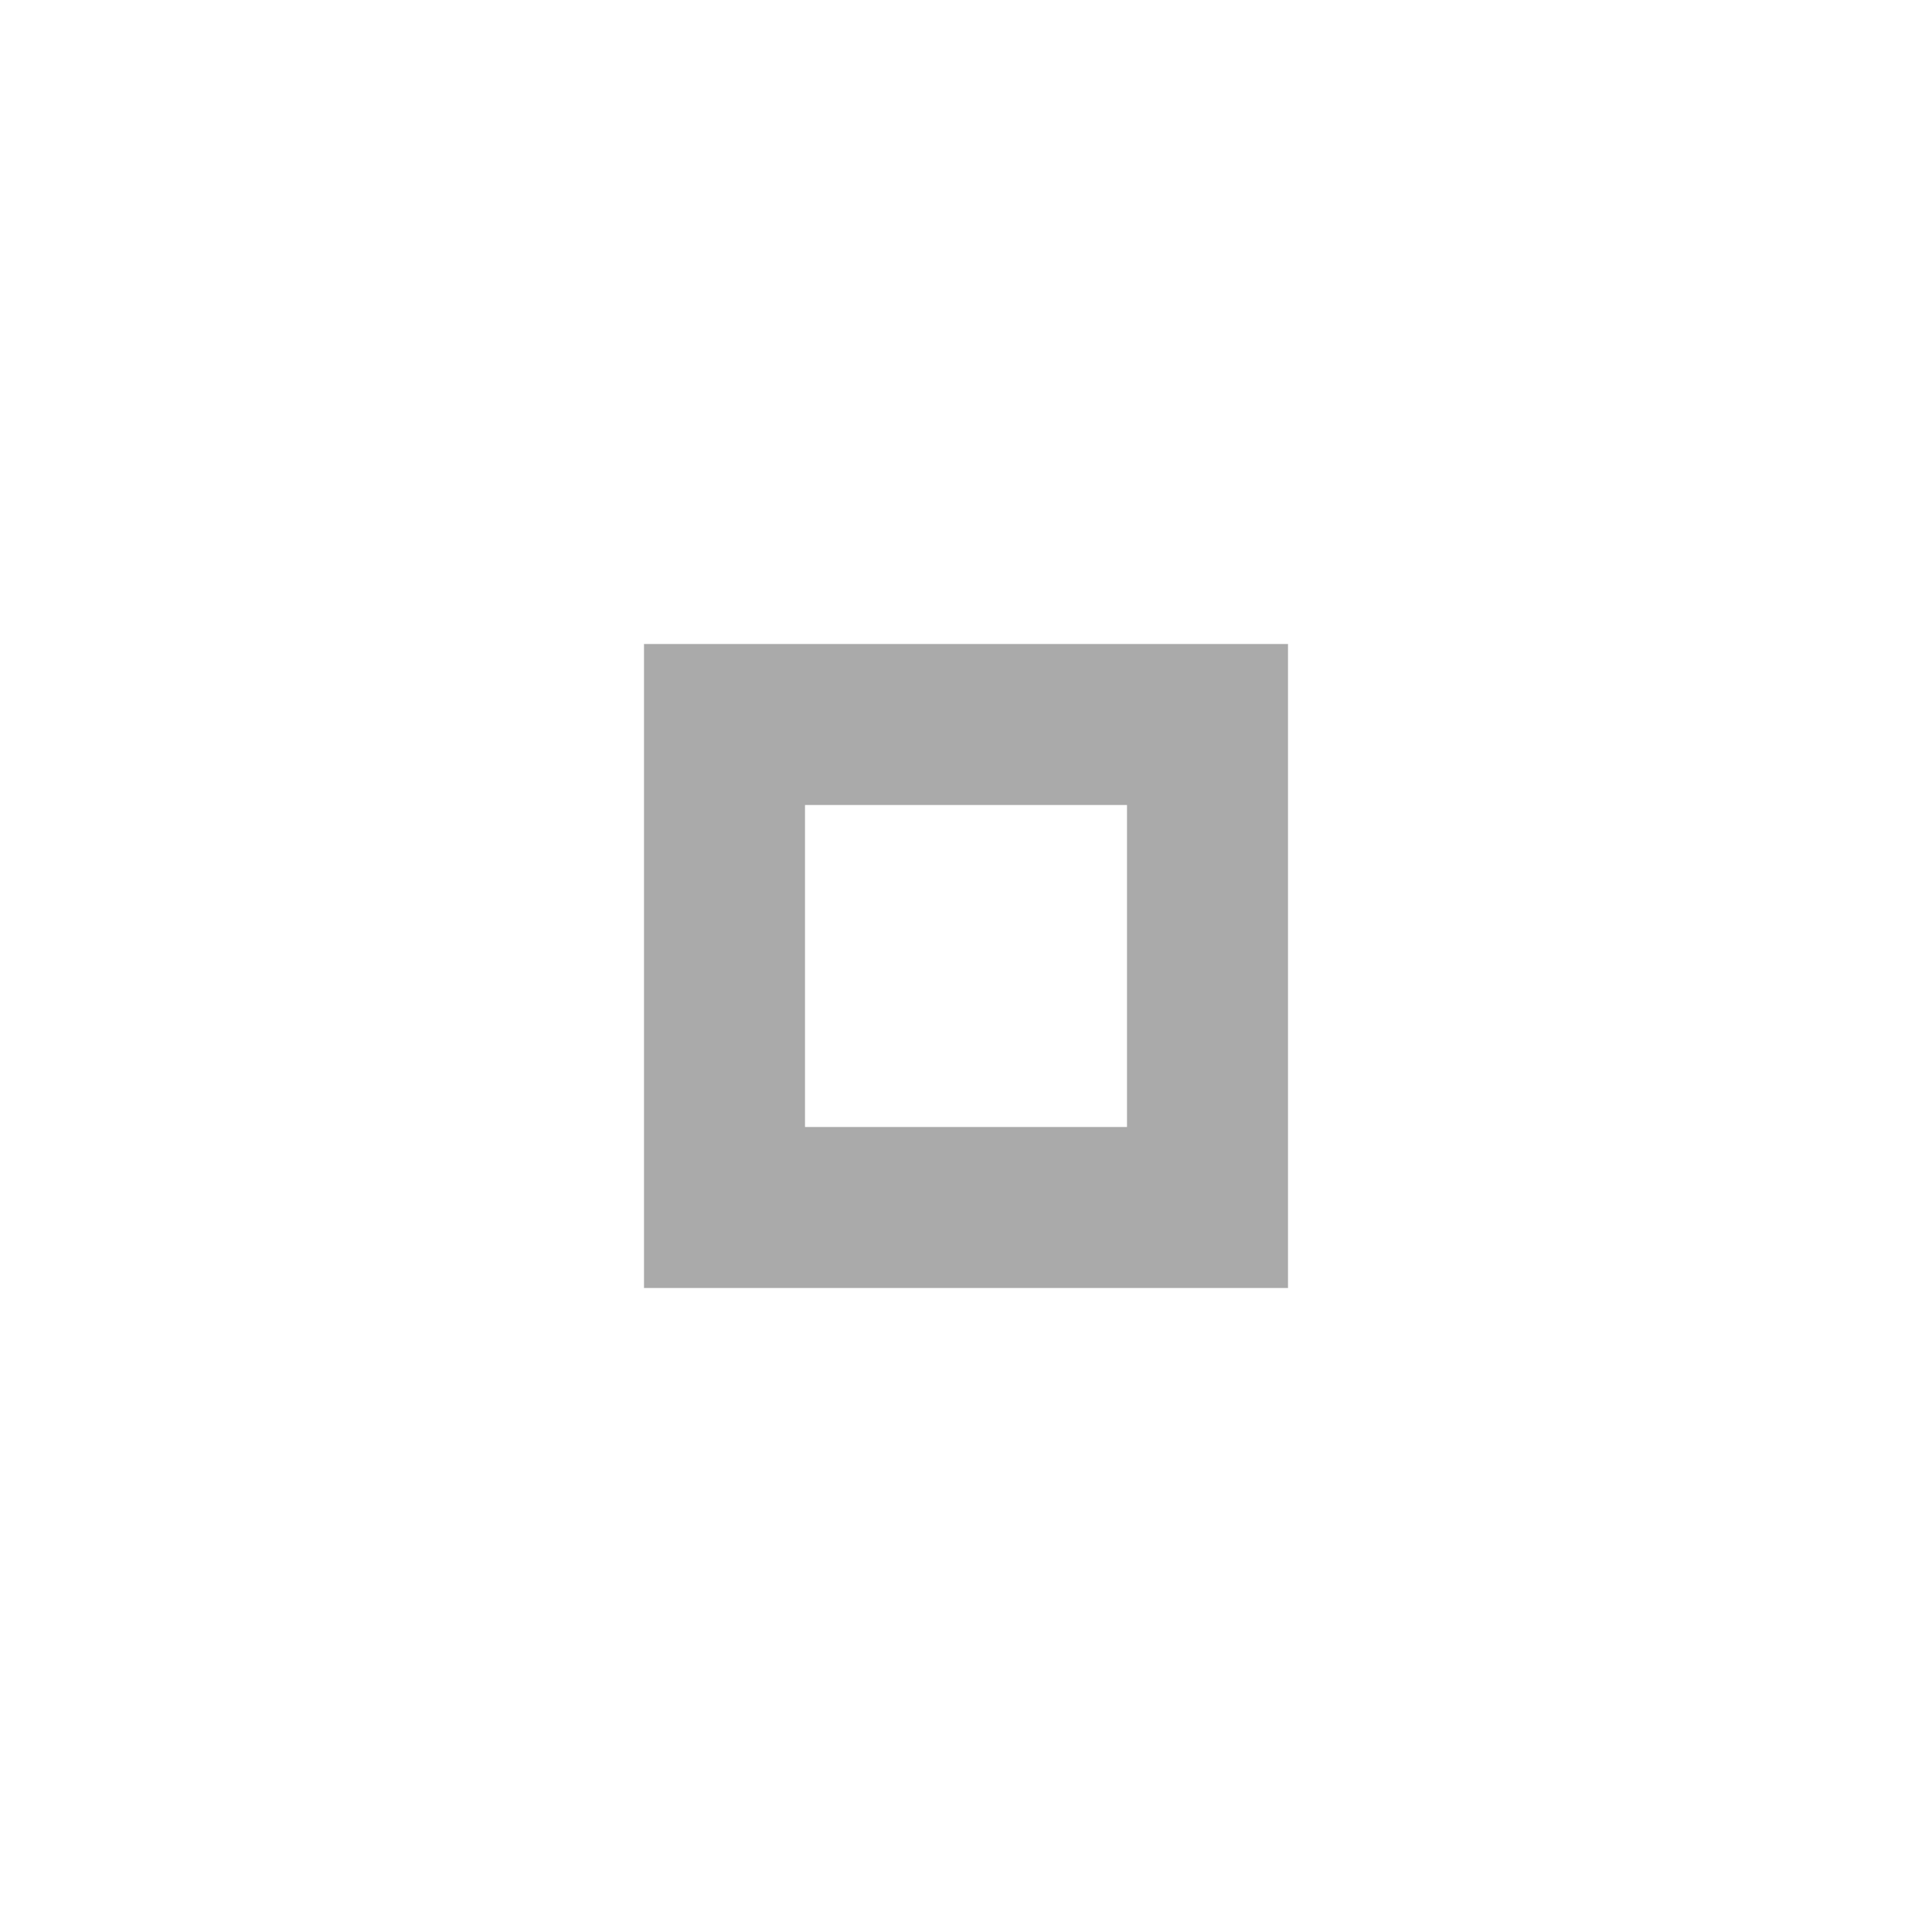
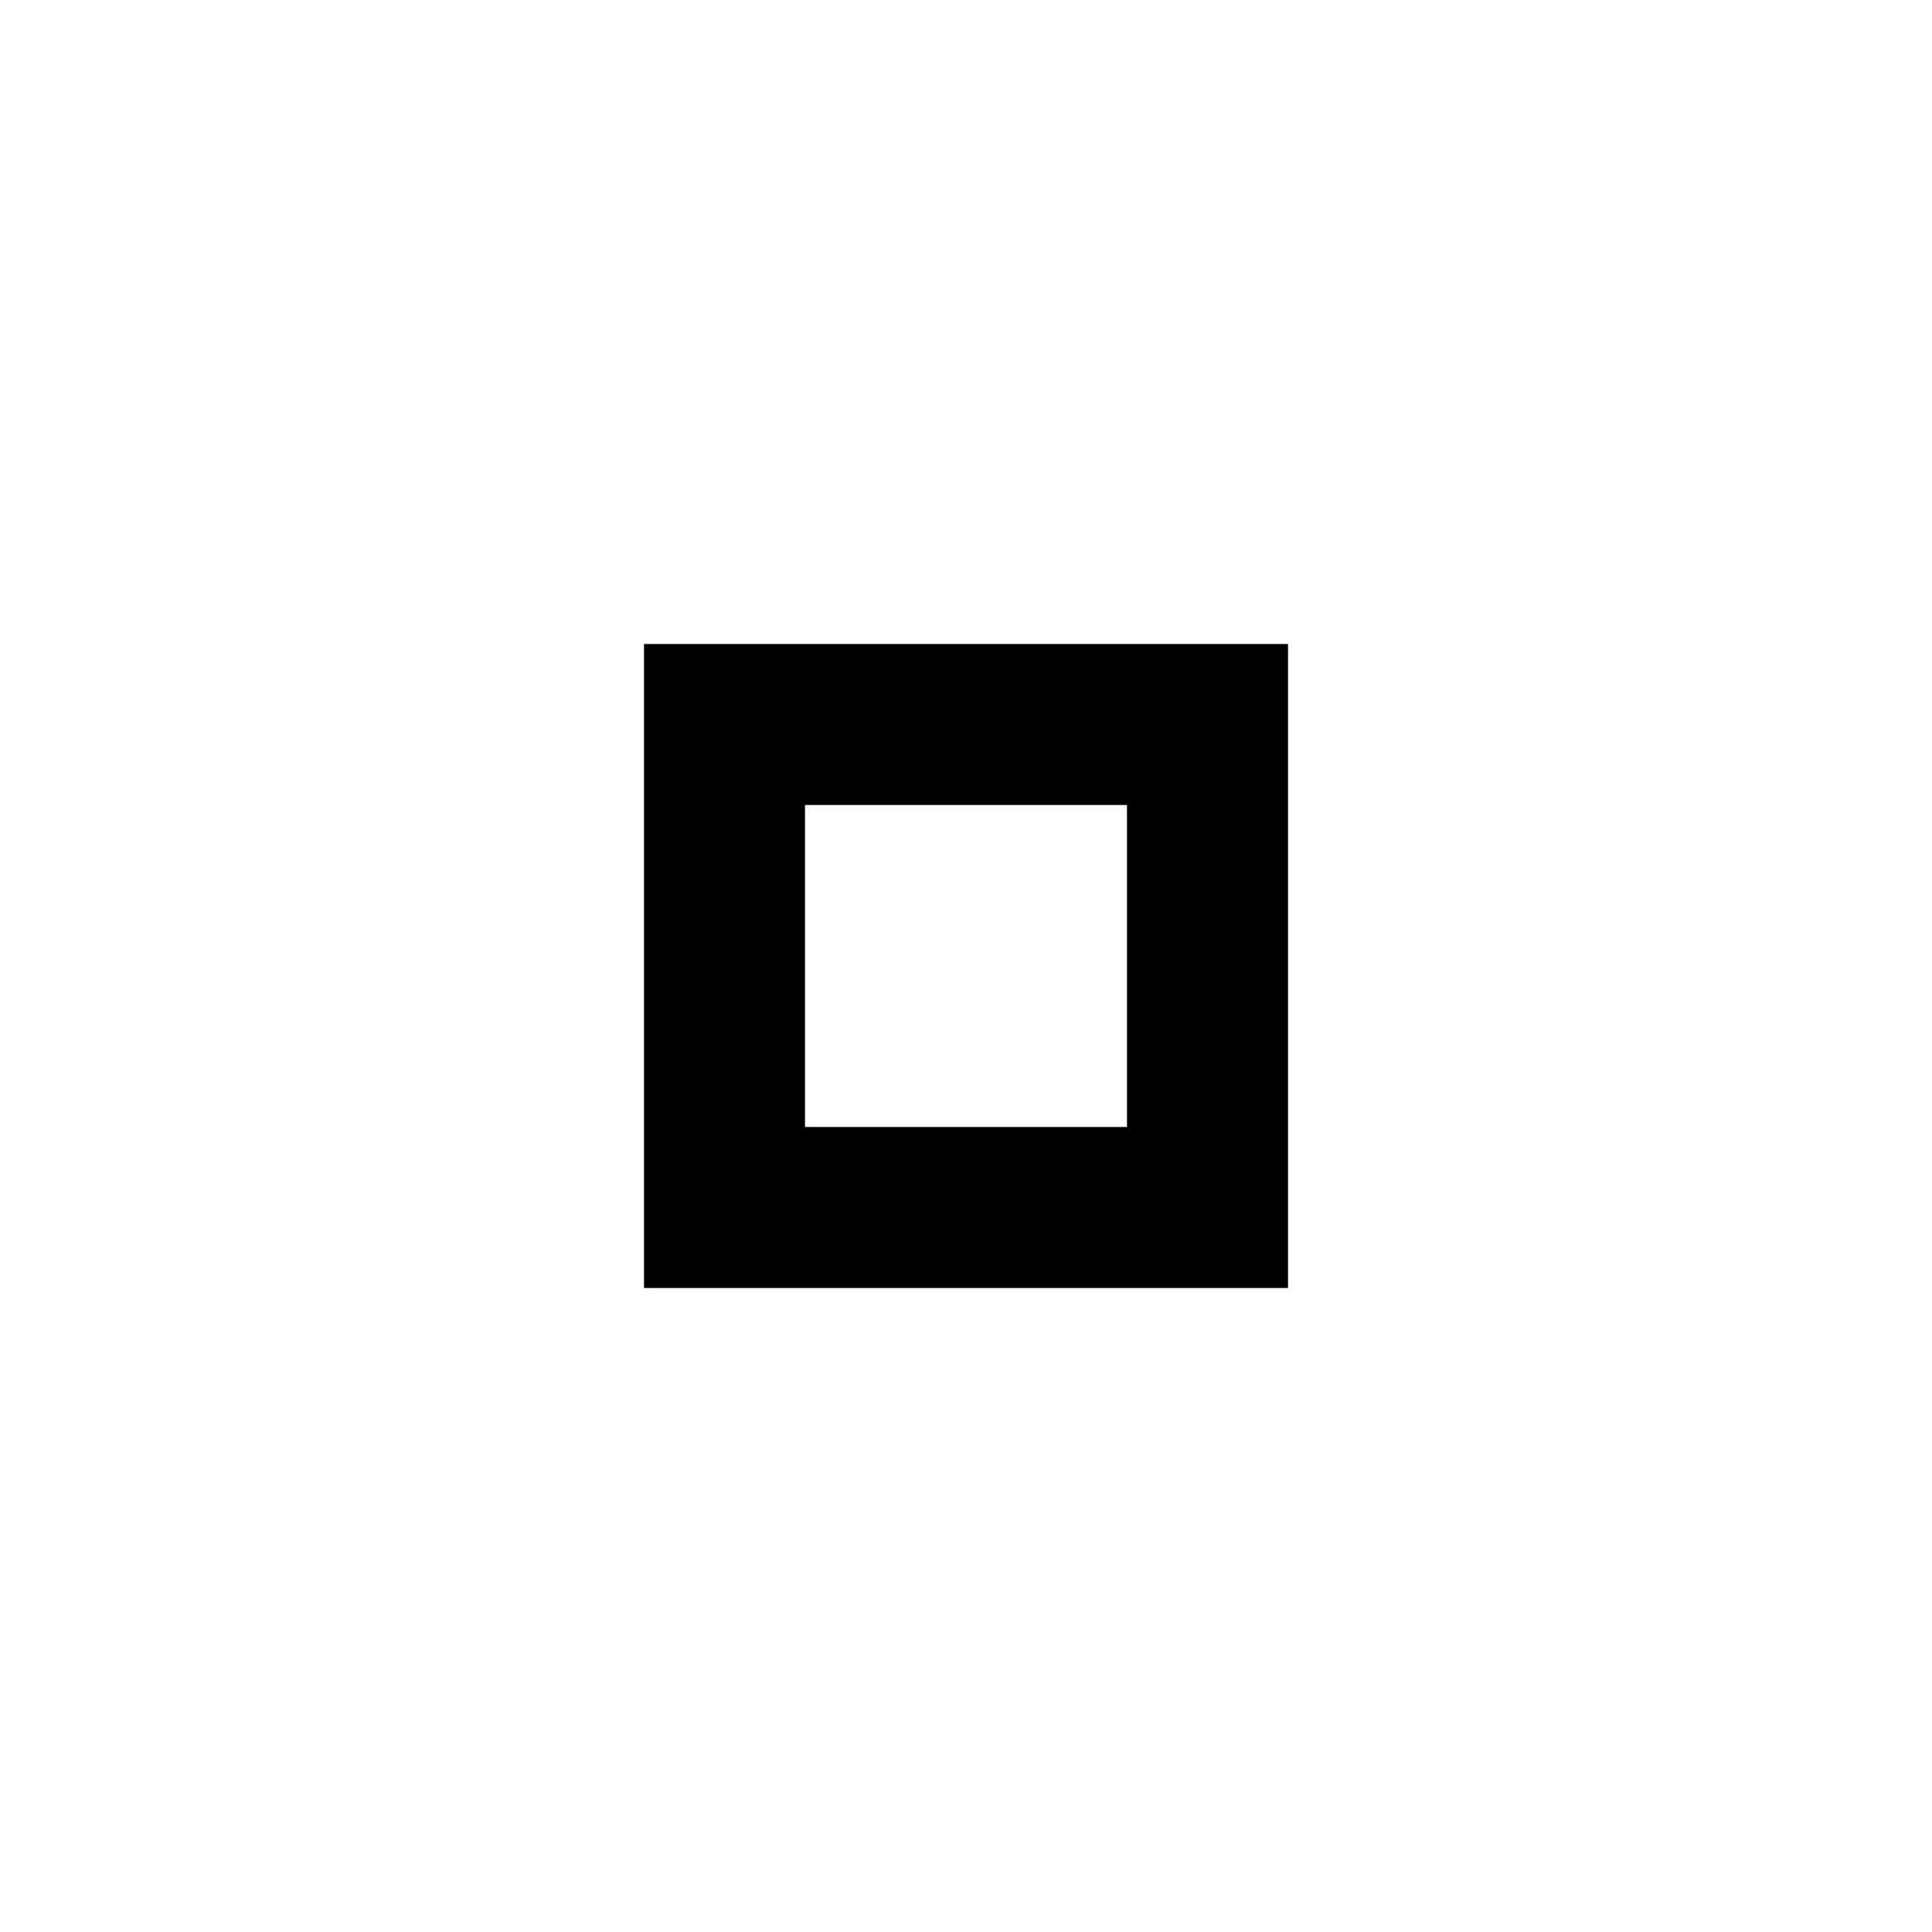
<svg xmlns="http://www.w3.org/2000/svg" version="1.1" x="0px" y="0px" width="24px" height="24px" viewBox="0 0 24 24" xml:space="preserve">
-   <path fill="#AAAAAA" d="M14,14h-4v-4h4V14z M16,8H8v8h8V8z" />
+   <path fill="#%BG%" d="M14,14h-4v-4h4V14z M16,8H8v8h8V8z" />
</svg>
